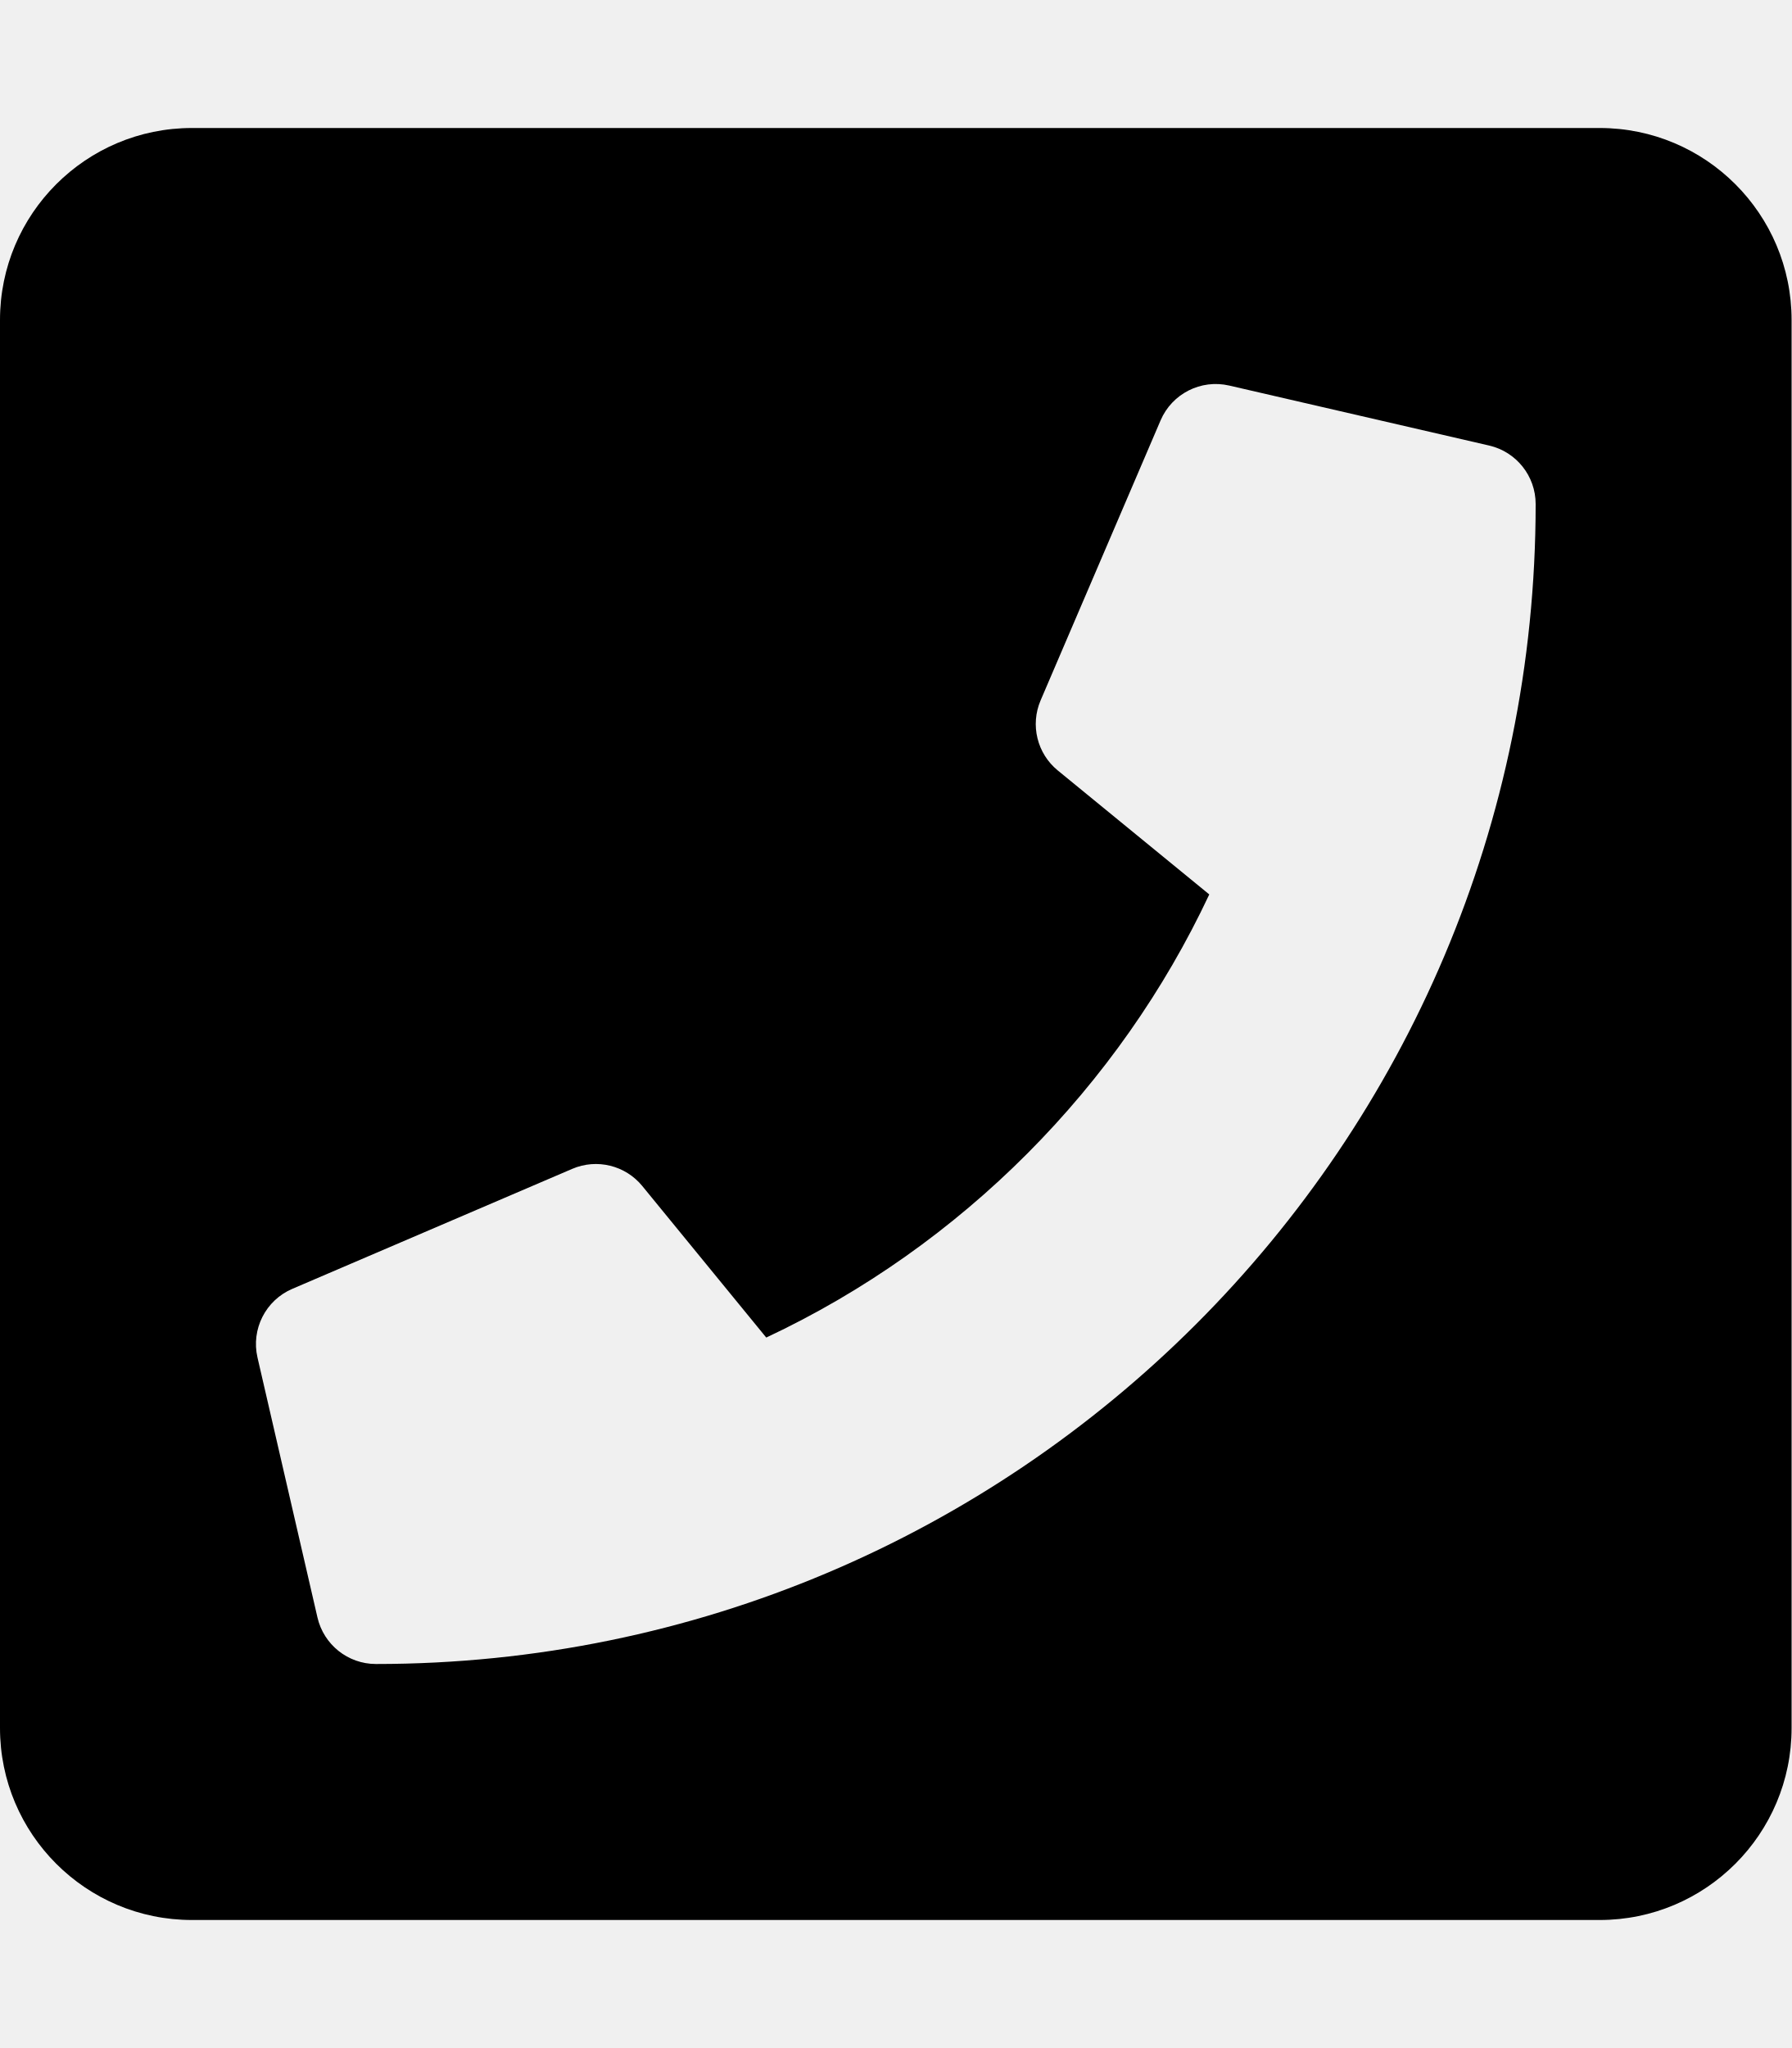
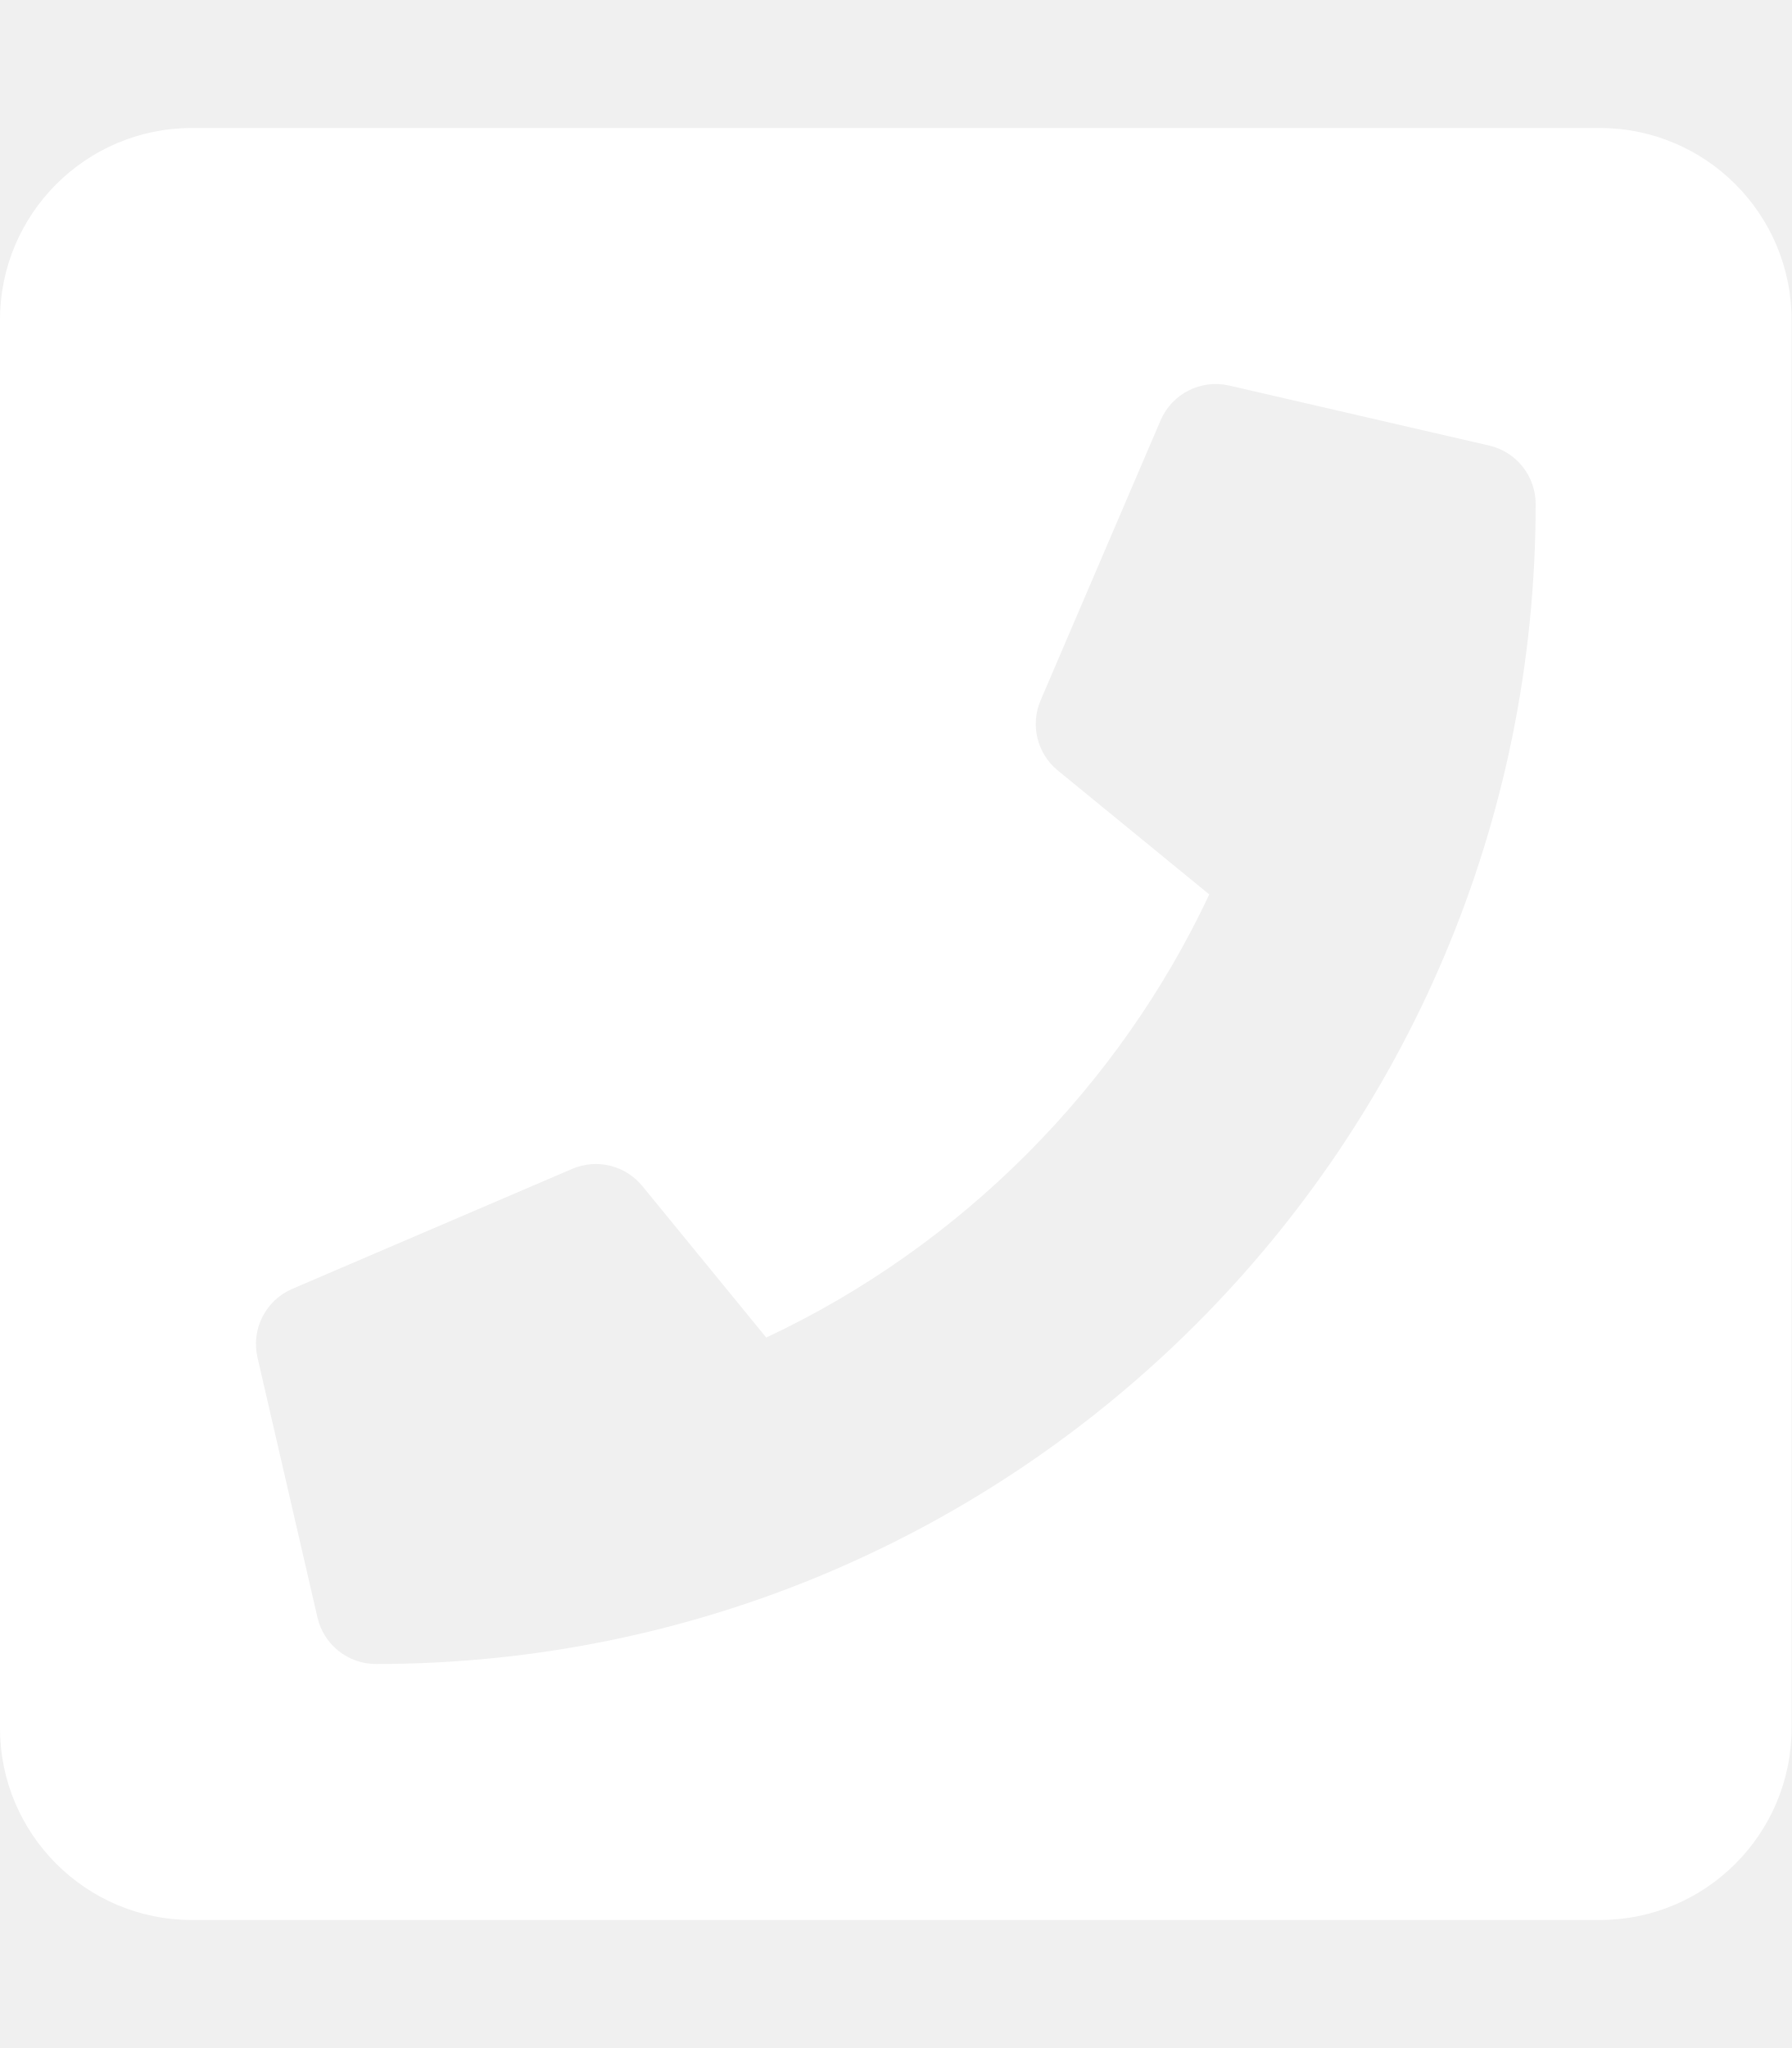
<svg xmlns="http://www.w3.org/2000/svg" aria-hidden="true" focusable="false" data-prefix="fas" data-icon="phone-square" class="svg-inline--fa fa-phone-square fa-w-14" role="img" viewBox="0 0 448 512">
-   <path fill="currentColor" d="M400 32H48C21.49 32 0 53.49 0 80v352c0 26.51 21.49 48 48 48h352c26.51 0 48-21.49 48-48V80c0-26.51-21.49-48-48-48zM94 416c-7.033 0-13.057-4.873-14.616-11.627l-14.998-65a15 15 0 0 1 8.707-17.16l69.998-29.999a15 15 0 0 1 17.518 4.289l30.997 37.885c48.944-22.963 88.297-62.858 110.781-110.78l-37.886-30.997a15.001 15.001 0 0 1-4.289-17.518l30-69.998a15 15 0 0 1 17.16-8.707l65 14.998A14.997 14.997 0 0 1 384 126c0 160.292-129.945 290-290 290z" />
+   <path fill="white" d="M400 32H48C21.49 32 0 53.49 0 80v352c0 26.51 21.49 48 48 48h352c26.51 0 48-21.49 48-48V80c0-26.51-21.49-48-48-48zM94 416c-7.033 0-13.057-4.873-14.616-11.627l-14.998-65a15 15 0 0 1 8.707-17.16l69.998-29.999a15 15 0 0 1 17.518 4.289l30.997 37.885c48.944-22.963 88.297-62.858 110.781-110.78l-37.886-30.997a15.001 15.001 0 0 1-4.289-17.518l30-69.998a15 15 0 0 1 17.16-8.707l65 14.998A14.997 14.997 0 0 1 384 126c0 160.292-129.945 290-290 290z" />
</svg>
